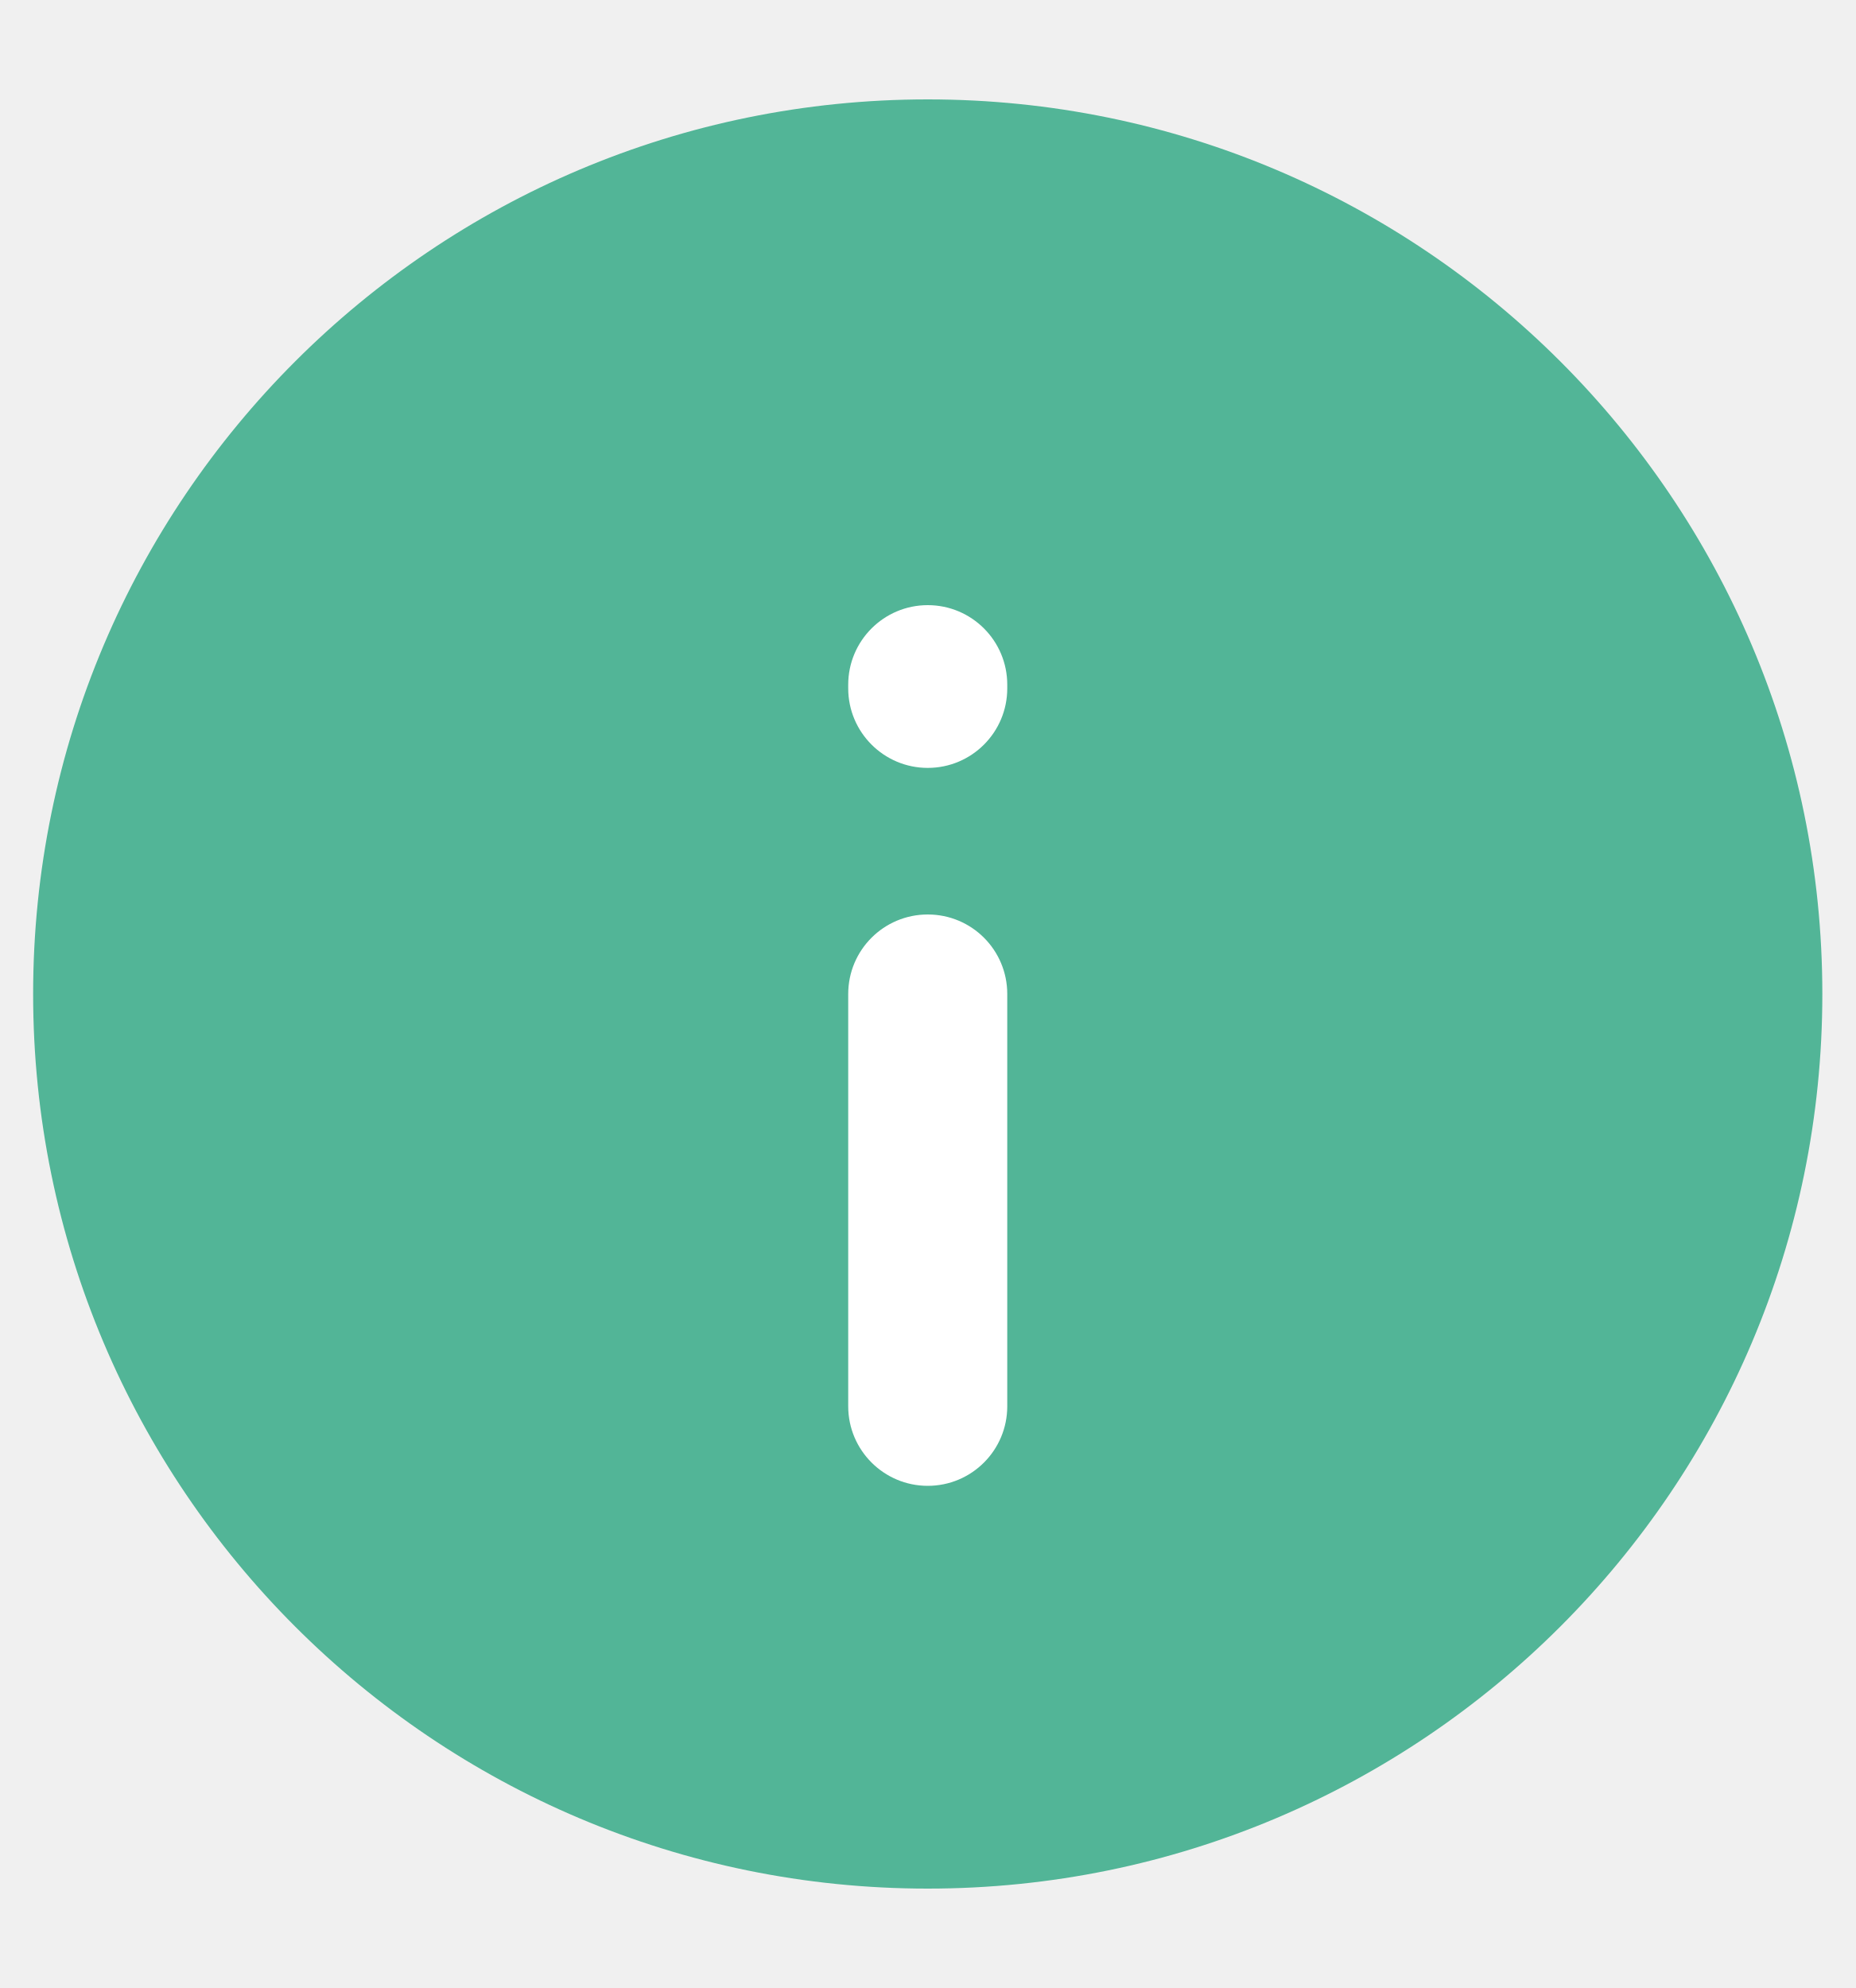
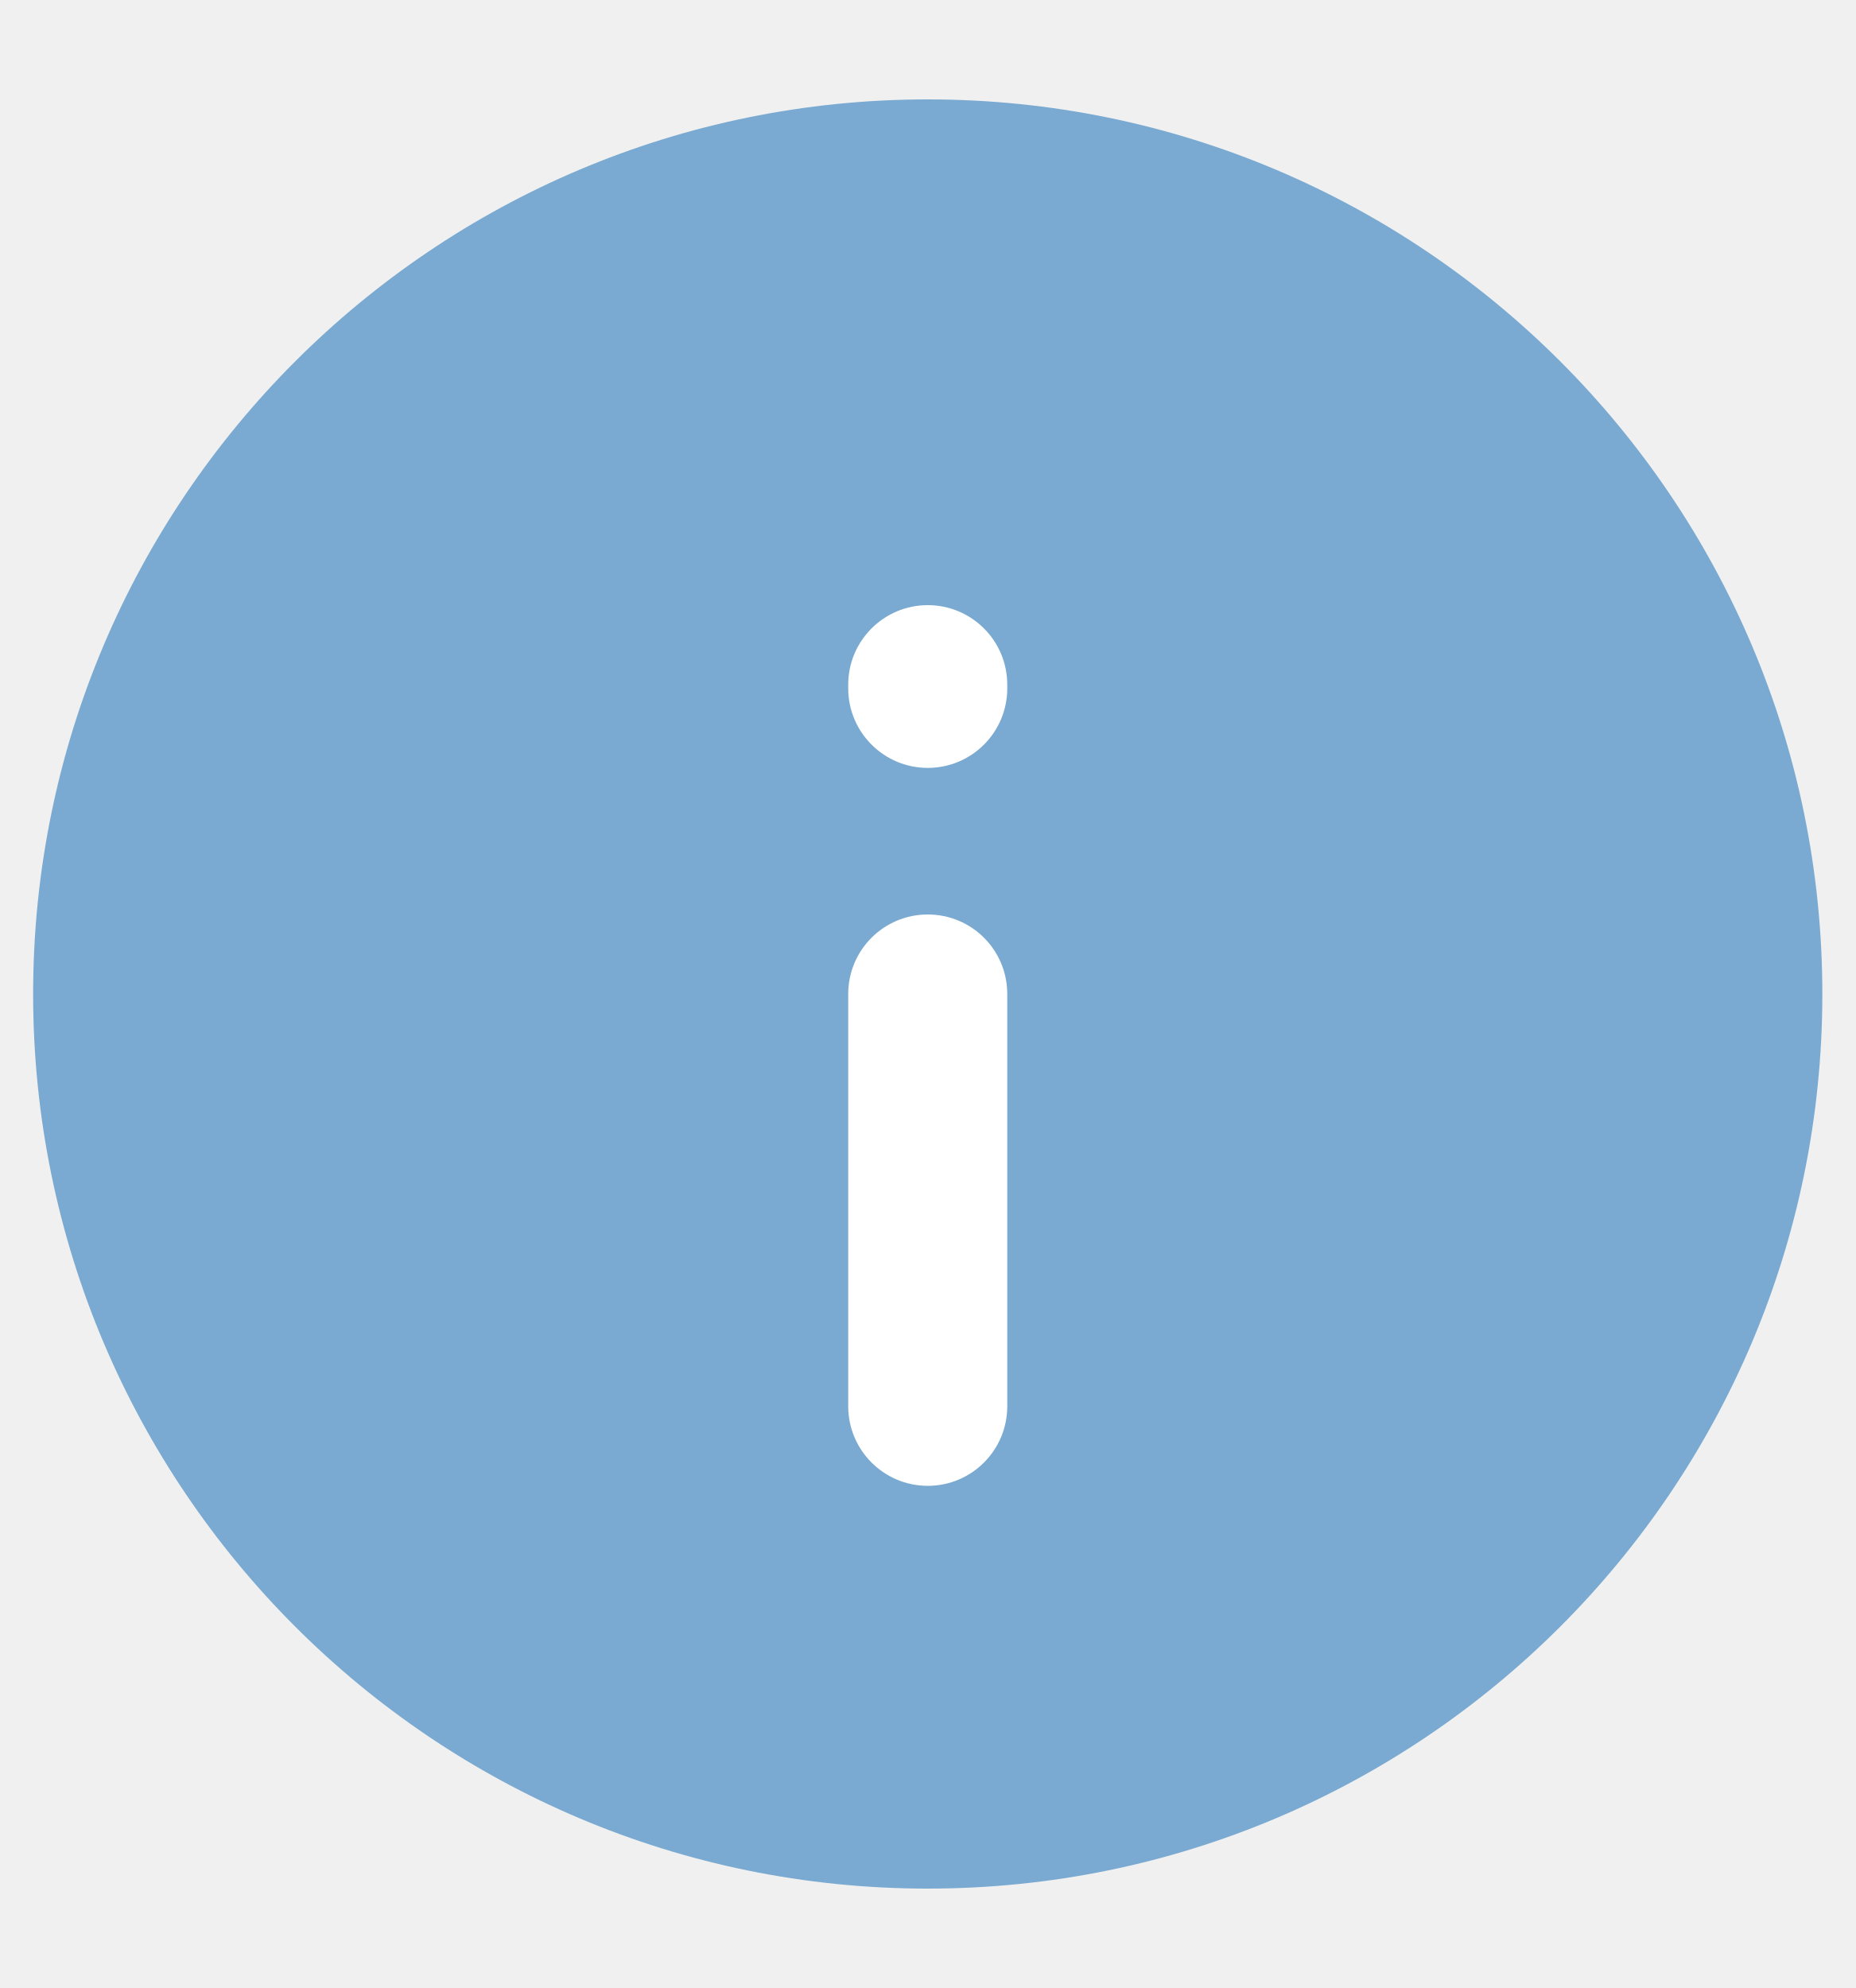
<svg xmlns="http://www.w3.org/2000/svg" width="14" height="15" viewBox="0 0 14 15" fill="none">
  <g id="Icon">
-     <circle id="Ellipse 157" cx="7" cy="7.5" r="6.75" fill="#52B597" />
+     <circle id="Ellipse 157" cx="7" cy="7.5" r="6.75" fill="#7AAAD1" />
    <path id="Icon (Stroke)" fill-rule="evenodd" clip-rule="evenodd" d="M7 4.566C7.332 4.566 7.6 4.835 7.6 5.166V5.194C7.6 5.525 7.332 5.794 7 5.794C6.669 5.794 6.4 5.525 6.4 5.194V5.166C6.4 4.835 6.669 4.566 7 4.566ZM7 6.9C7.332 6.9 7.6 7.168 7.6 7.5V10.611C7.6 10.942 7.332 11.211 7 11.211C6.669 11.211 6.4 10.942 6.4 10.611V7.5C6.4 7.168 6.669 6.9 7 6.9Z" fill="white" />
  </g>
</svg>
